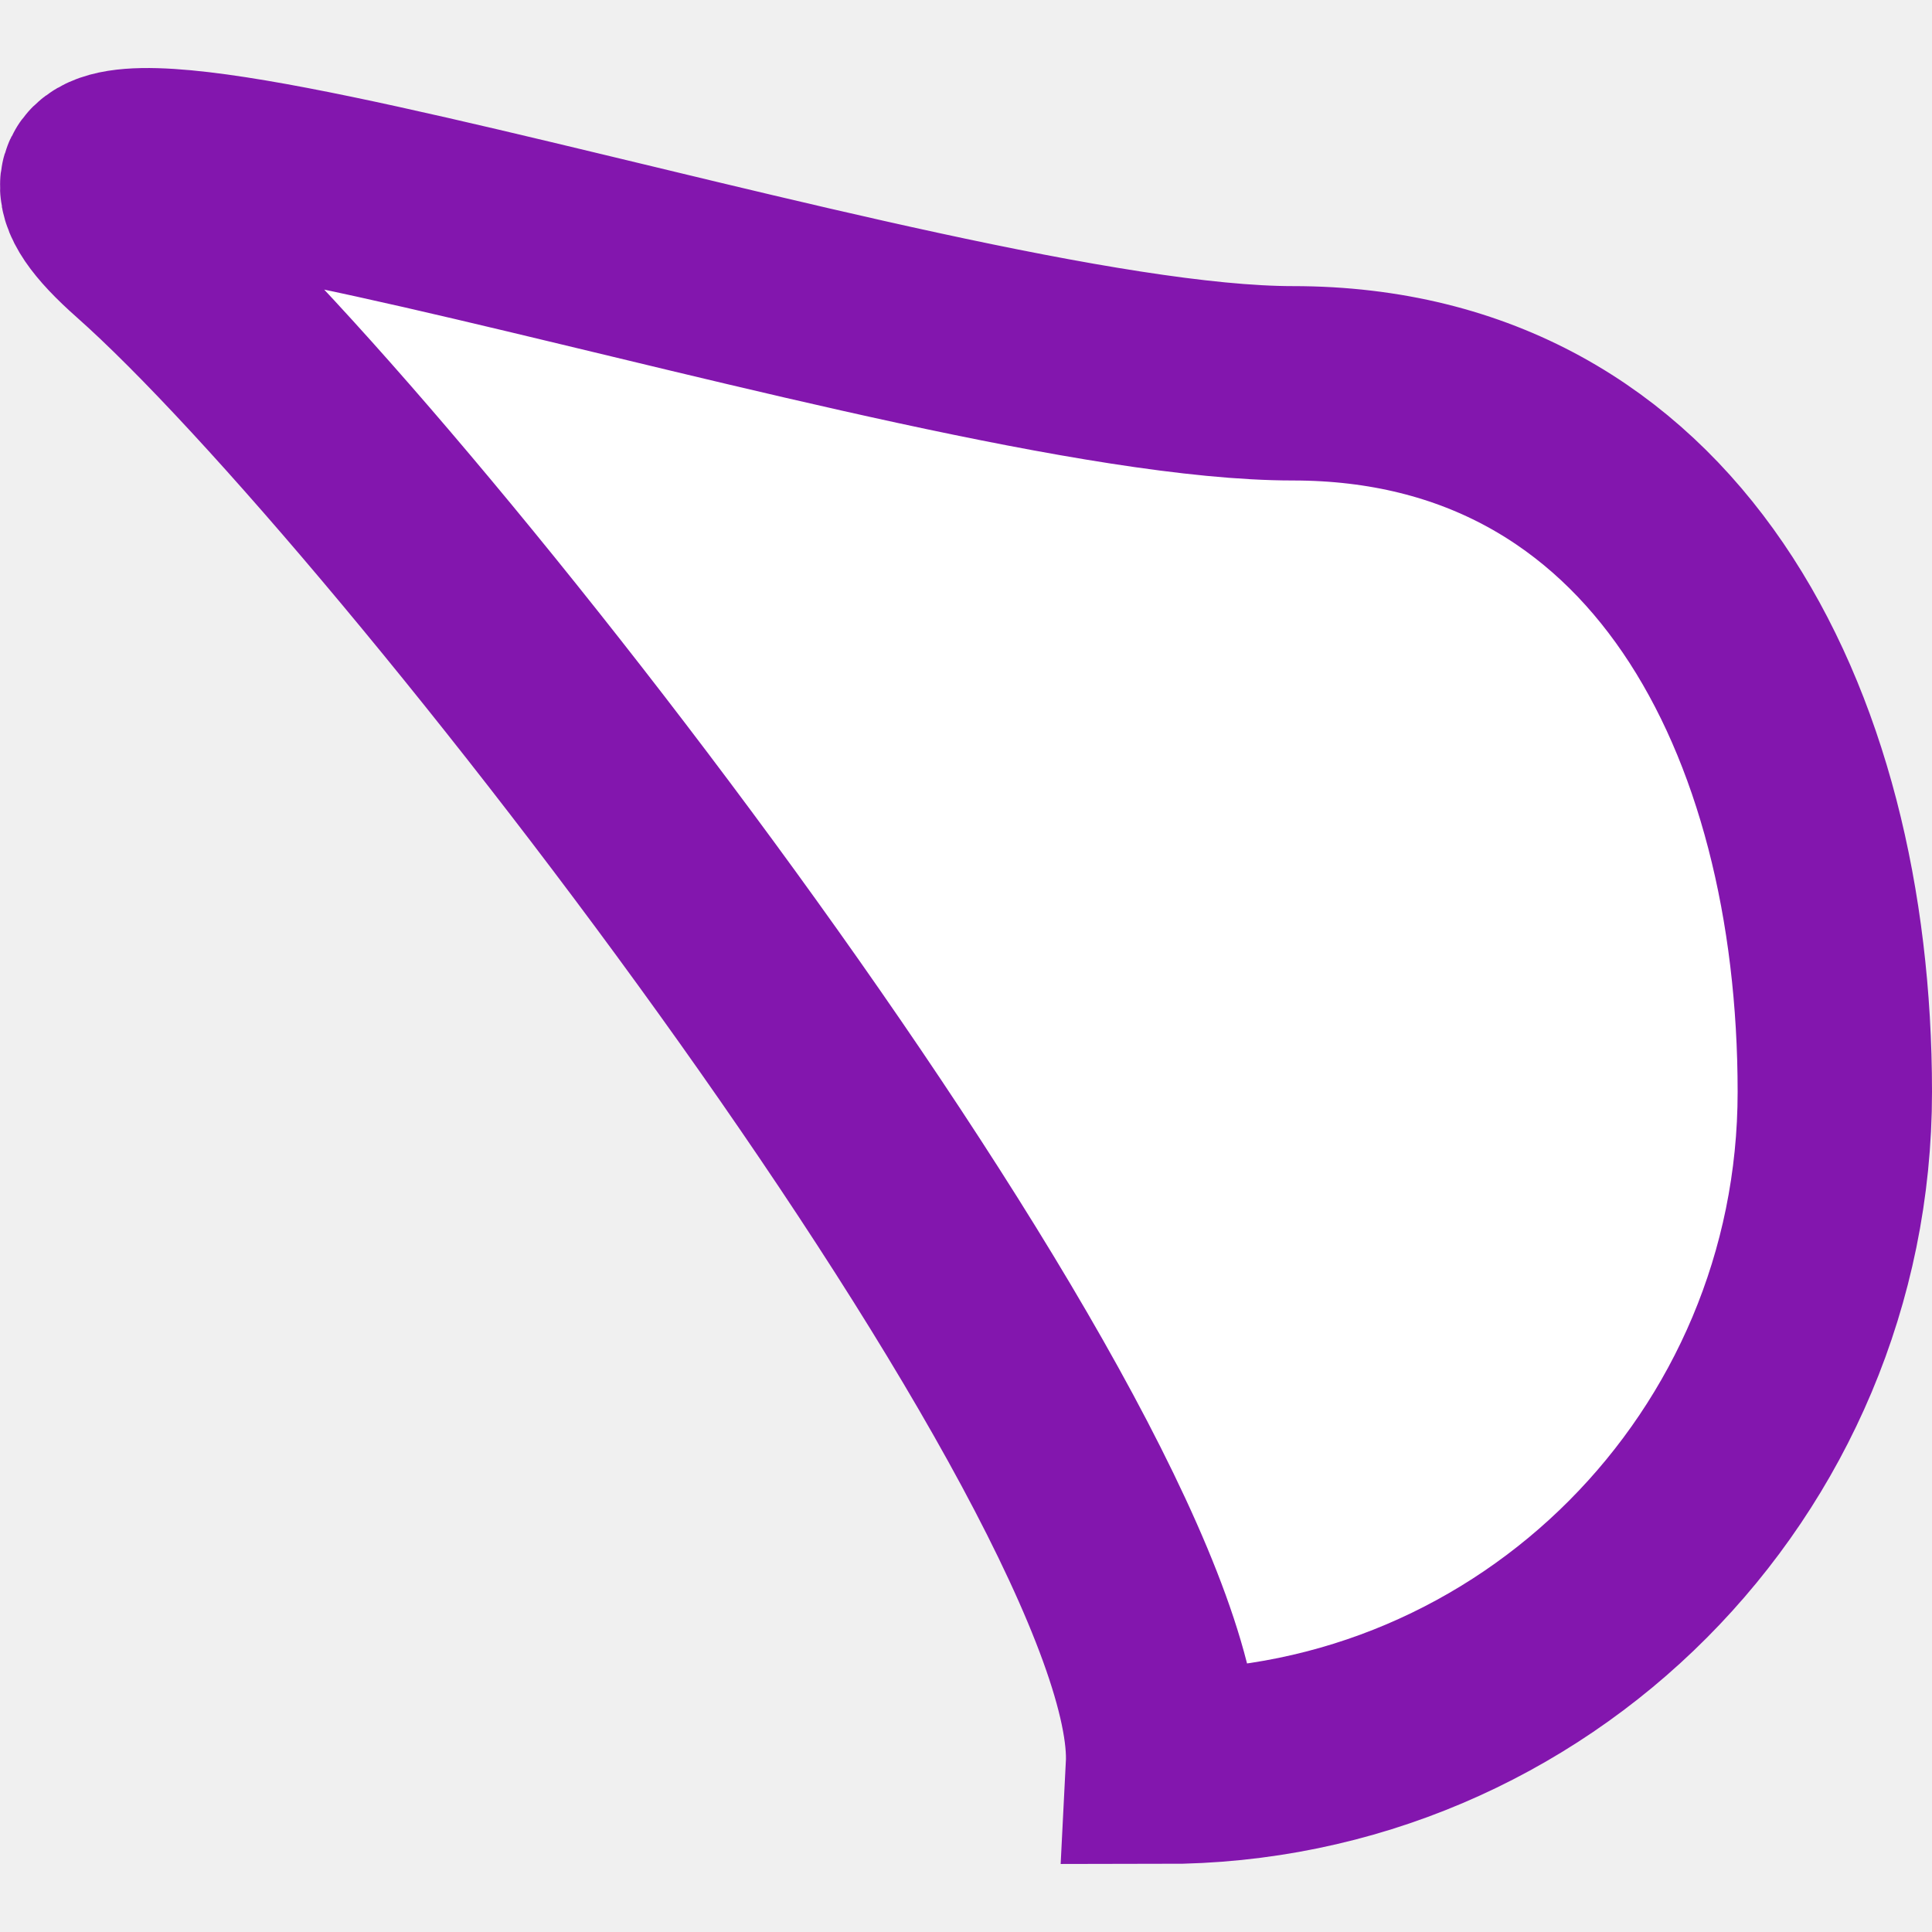
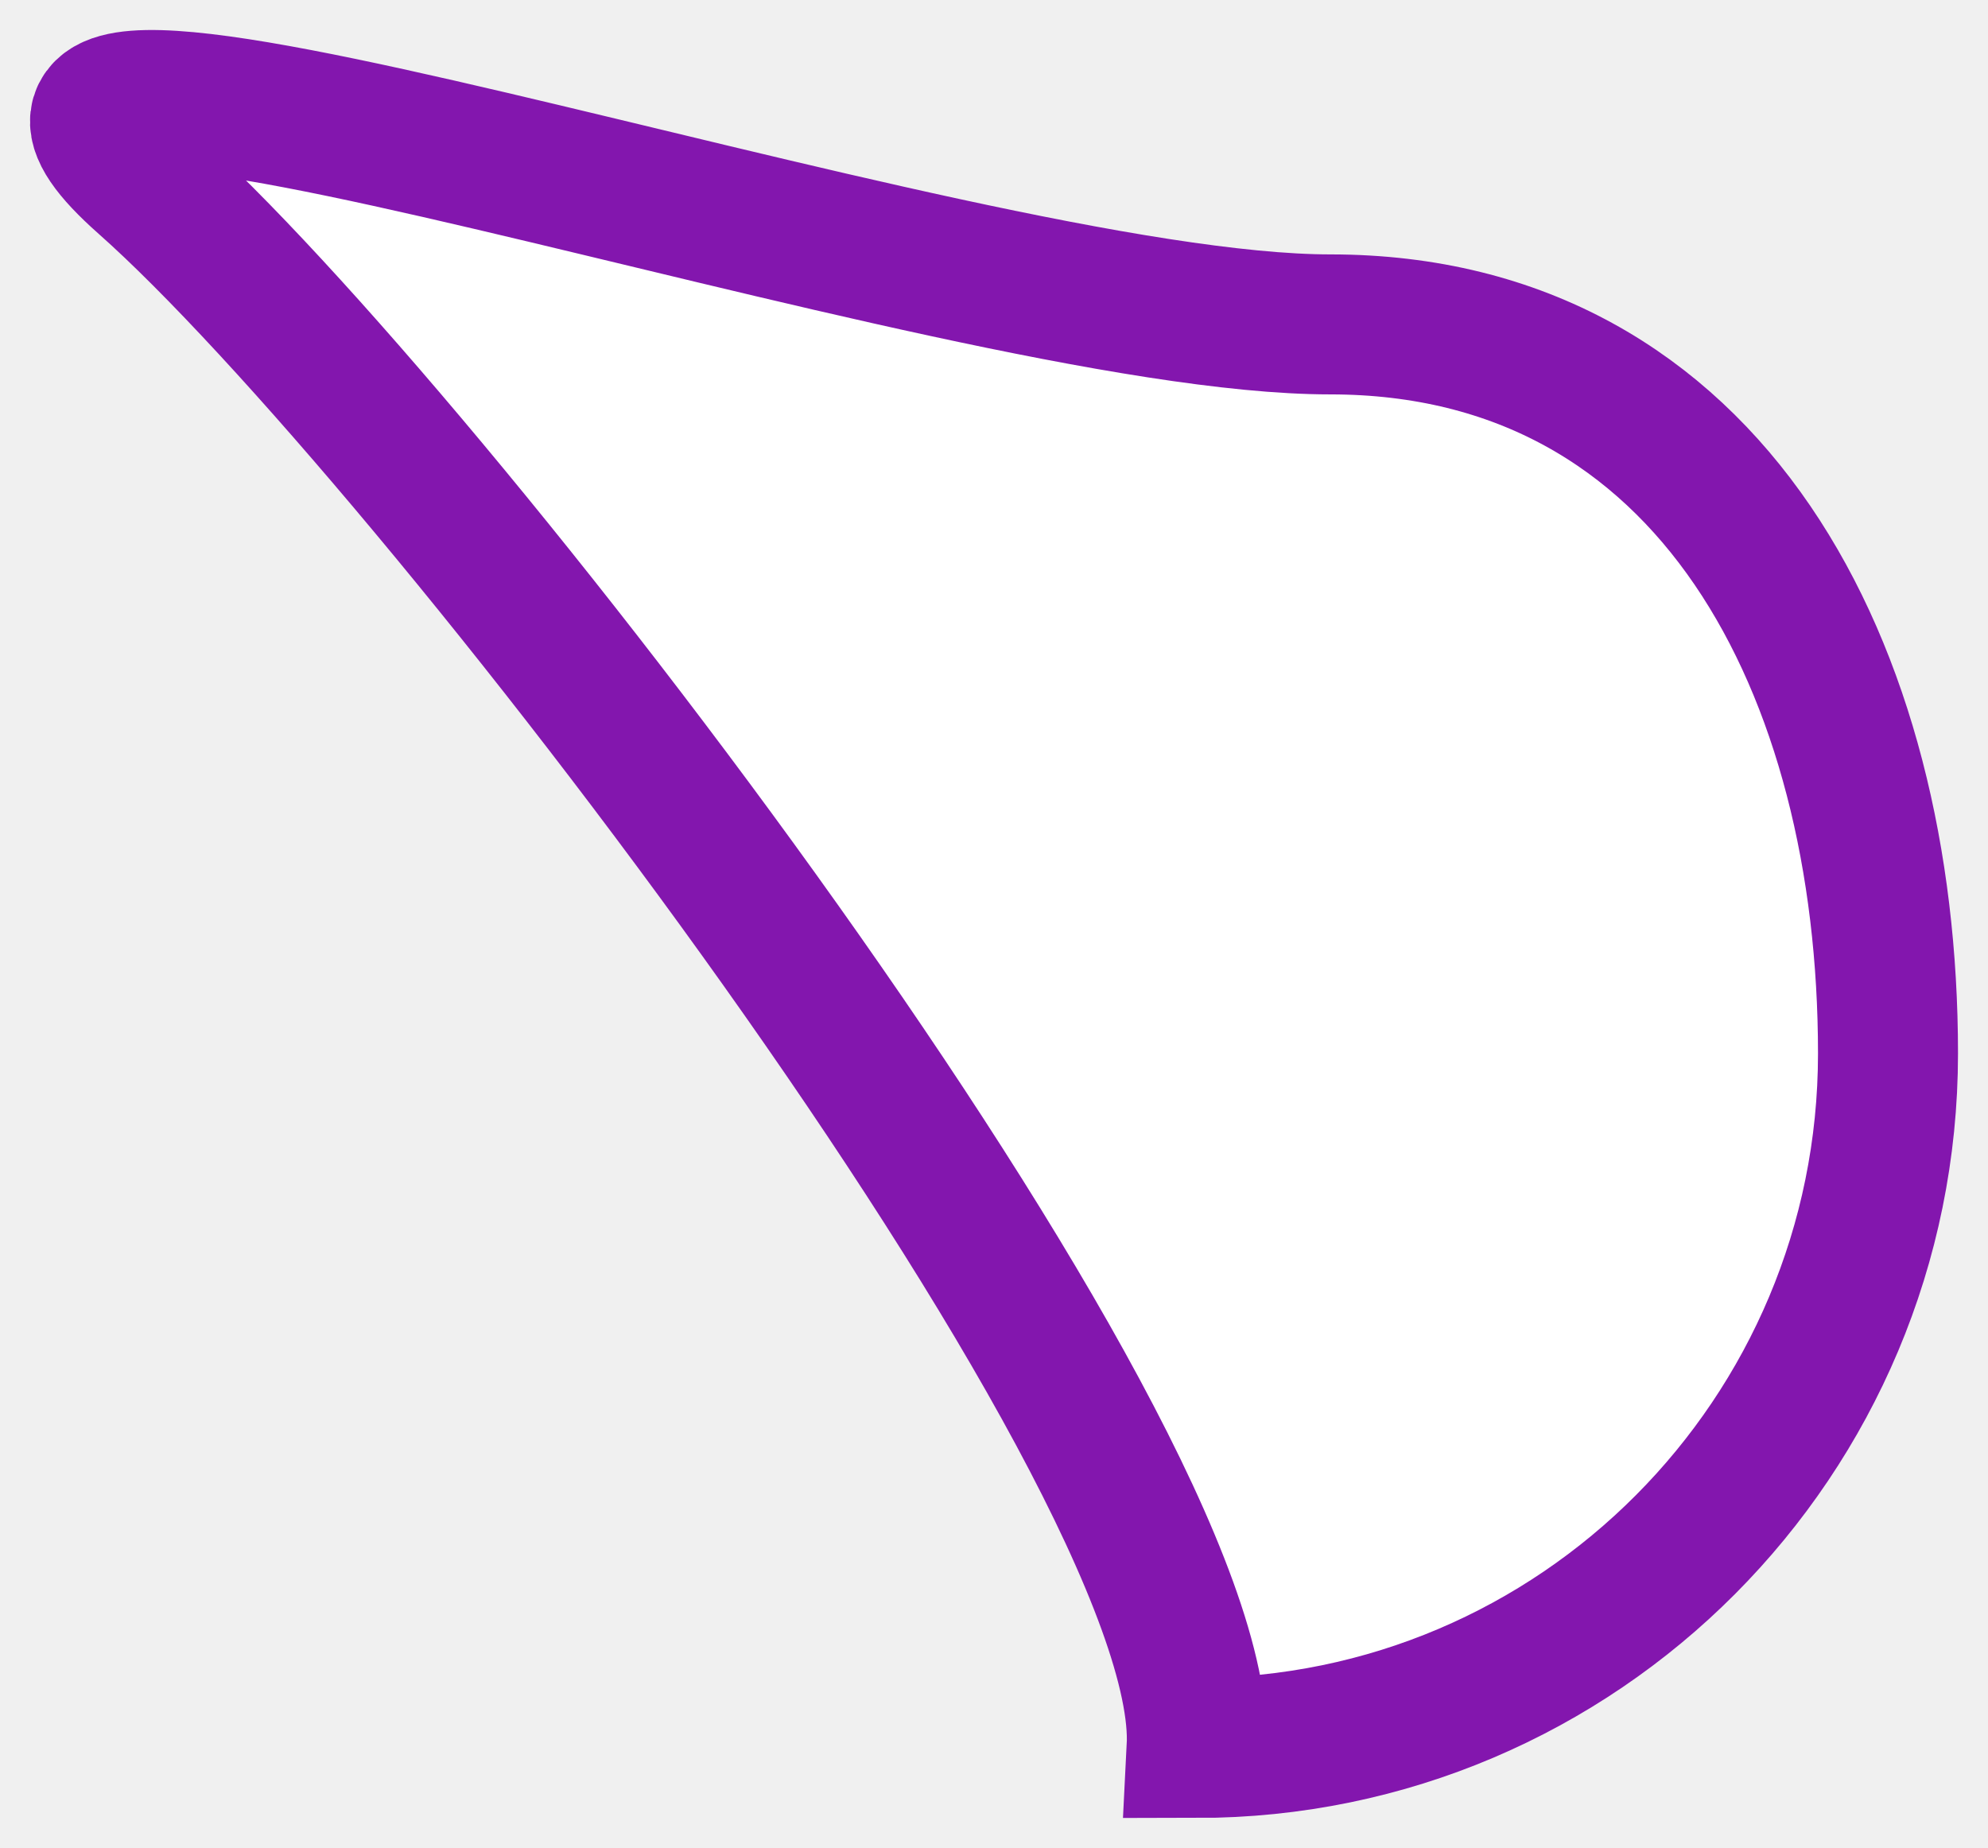
- <svg xmlns="http://www.w3.org/2000/svg" width="1000" height="1000" viewBox="-50 -50 994 924" fill="none">
-   <path d="M894 476.793C894 285.036 806.088 112.206 615.174 112.206C424.261 112.206 -116.299 -82.135 22.524 40.71C161.347 163.556 555.928 675.108 548.319 824C739.233 824 894 668.55 894 476.793Z" fill="white" stroke="#8316AE" stroke-width="100" style="mix-blend-mode:plus-lighter" />
+ <svg xmlns="http://www.w3.org/2000/svg" width="1000" height="100 0" viewBox="-50 -50 994 924" fill="none">
+   <path d="M894 476.793C894 285.036 806.088 112.206 615.174 112.206C424.261 112.206 -116.299 -82.135 22.524 40.71C161.347 163.556 555.928 675.108 548.319 824C739.233 824 894 668.55 894 476.793Z" fill="white" stroke="#8316AE" stroke-width="70" style="mix-blend-mode:plus-lighter" />
</svg>
